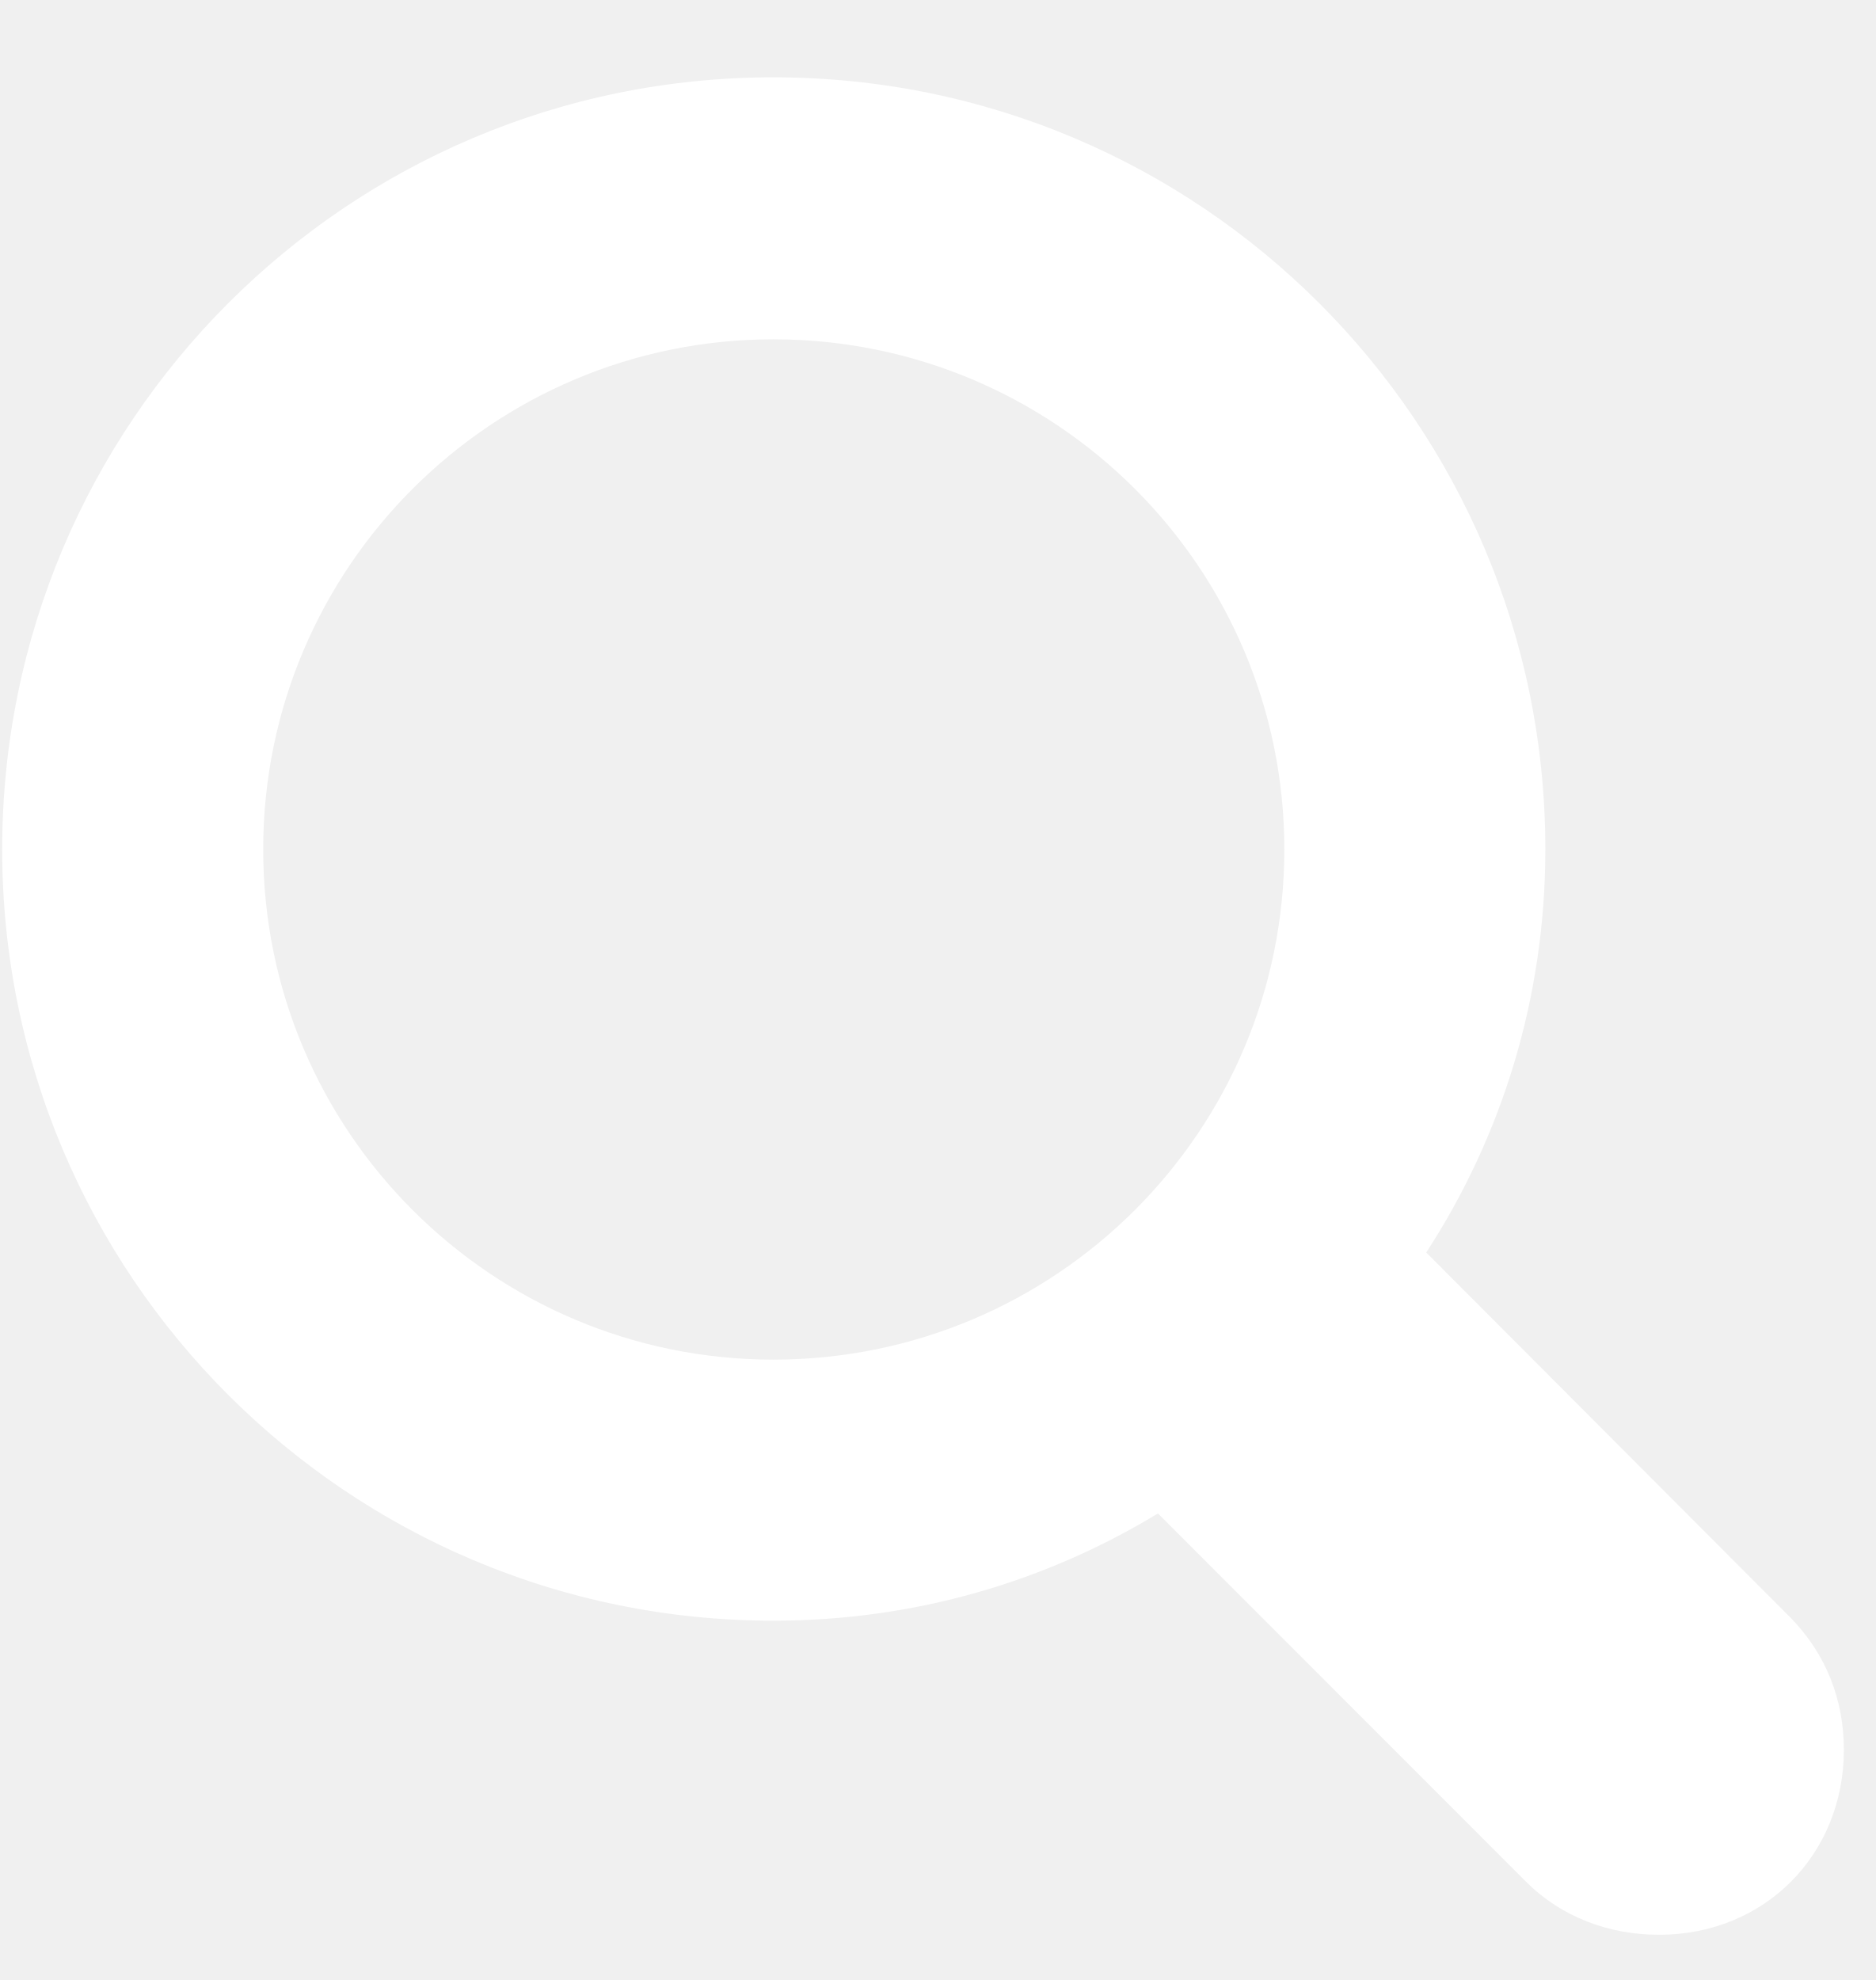
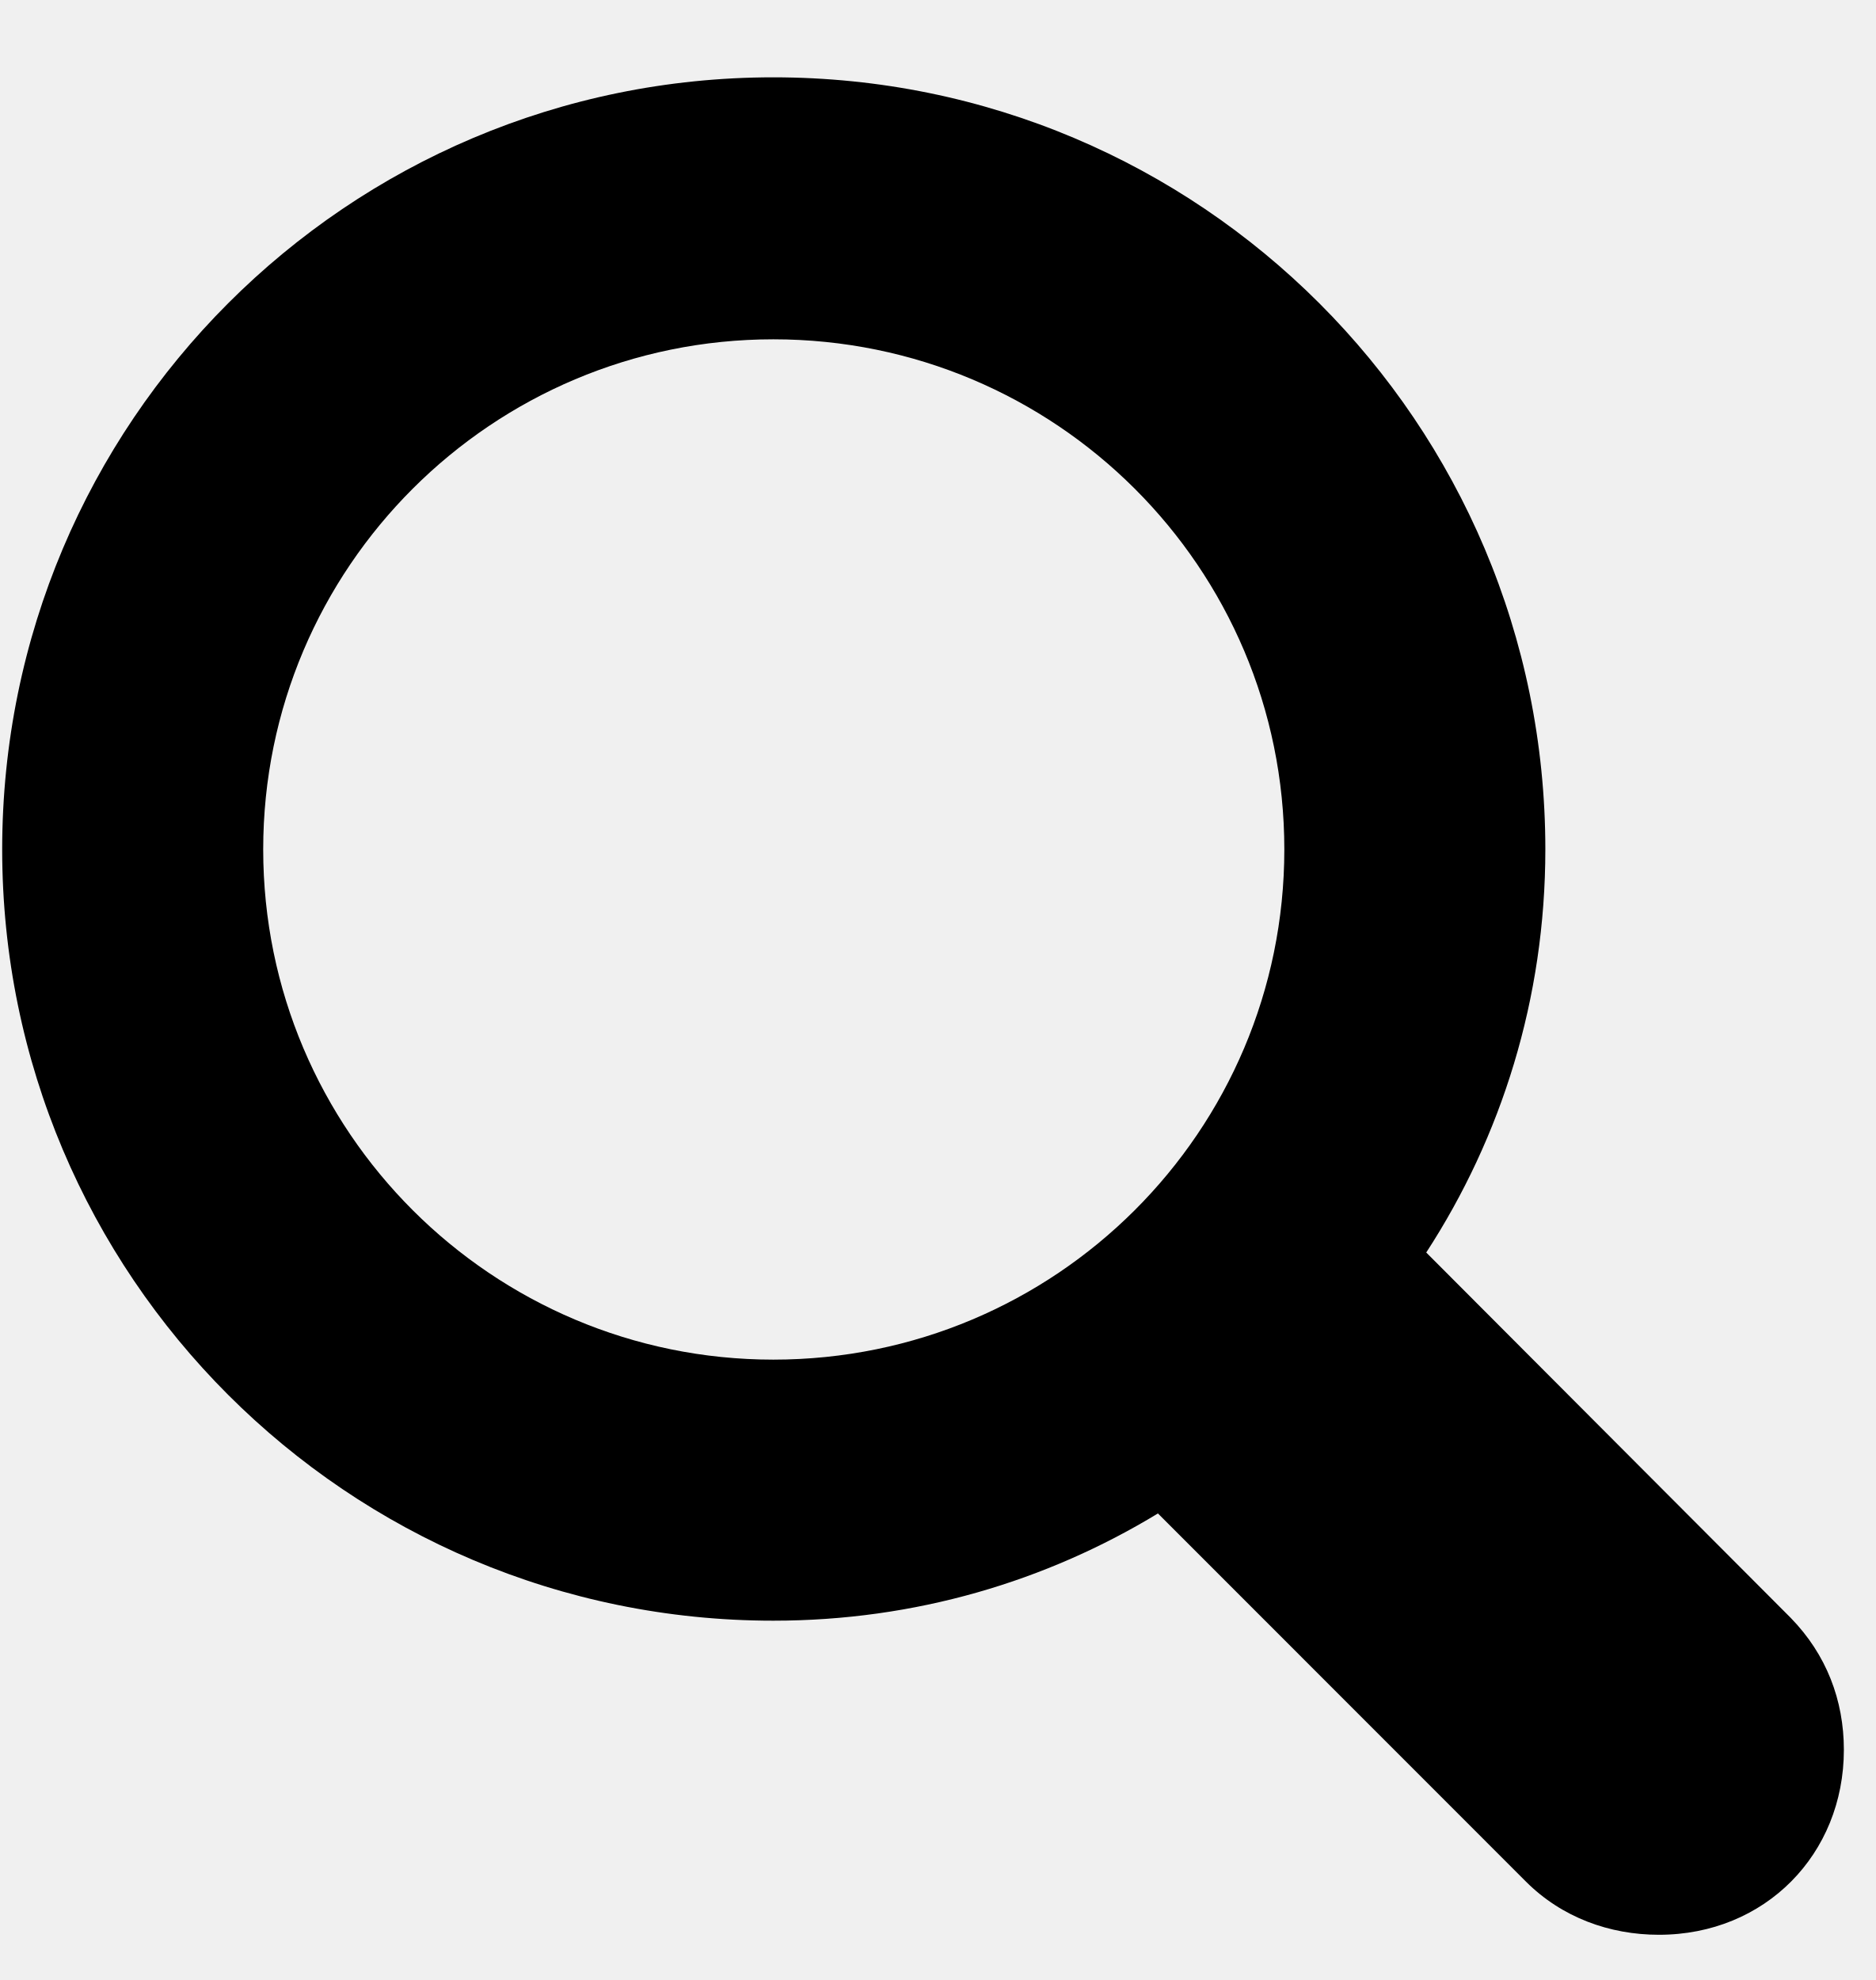
<svg xmlns="http://www.w3.org/2000/svg" width="18" height="19" viewBox="0 0 18 19" fill="none">
-   <path d="M0.021 8.151C0.021 12.238 3.335 15.552 7.422 15.552C8.784 15.552 10.041 15.174 11.113 14.523L14.646 18.057C14.989 18.399 15.446 18.566 15.921 18.566C16.94 18.566 17.696 17.793 17.696 16.791C17.696 16.316 17.529 15.877 17.186 15.525L13.688 12.019C14.409 10.911 14.831 9.584 14.831 8.151C14.831 4.056 11.518 0.742 7.422 0.742C3.335 0.742 0.021 4.056 0.021 8.151ZM2.526 8.151C2.526 5.444 4.724 3.256 7.422 3.256C10.129 3.256 12.326 5.444 12.326 8.151C12.326 10.858 10.129 13.047 7.422 13.047C4.724 13.047 2.526 10.858 2.526 8.151Z" fill="white" />
+   <path d="M0.021 8.151C0.021 12.238 3.335 15.552 7.422 15.552C8.784 15.552 10.041 15.174 11.113 14.523L14.646 18.057C14.989 18.399 15.446 18.566 15.921 18.566C16.94 18.566 17.696 17.793 17.696 16.791C17.696 16.316 17.529 15.877 17.186 15.525L13.688 12.019C14.409 10.911 14.831 9.584 14.831 8.151C14.831 4.056 11.518 0.742 7.422 0.742C3.335 0.742 0.021 4.056 0.021 8.151ZM2.526 8.151C2.526 5.444 4.724 3.256 7.422 3.256C10.129 3.256 12.326 5.444 12.326 8.151C12.326 10.858 10.129 13.047 7.422 13.047C4.724 13.047 2.526 10.858 2.526 8.151Z" fill="currentColor" />
</svg>
